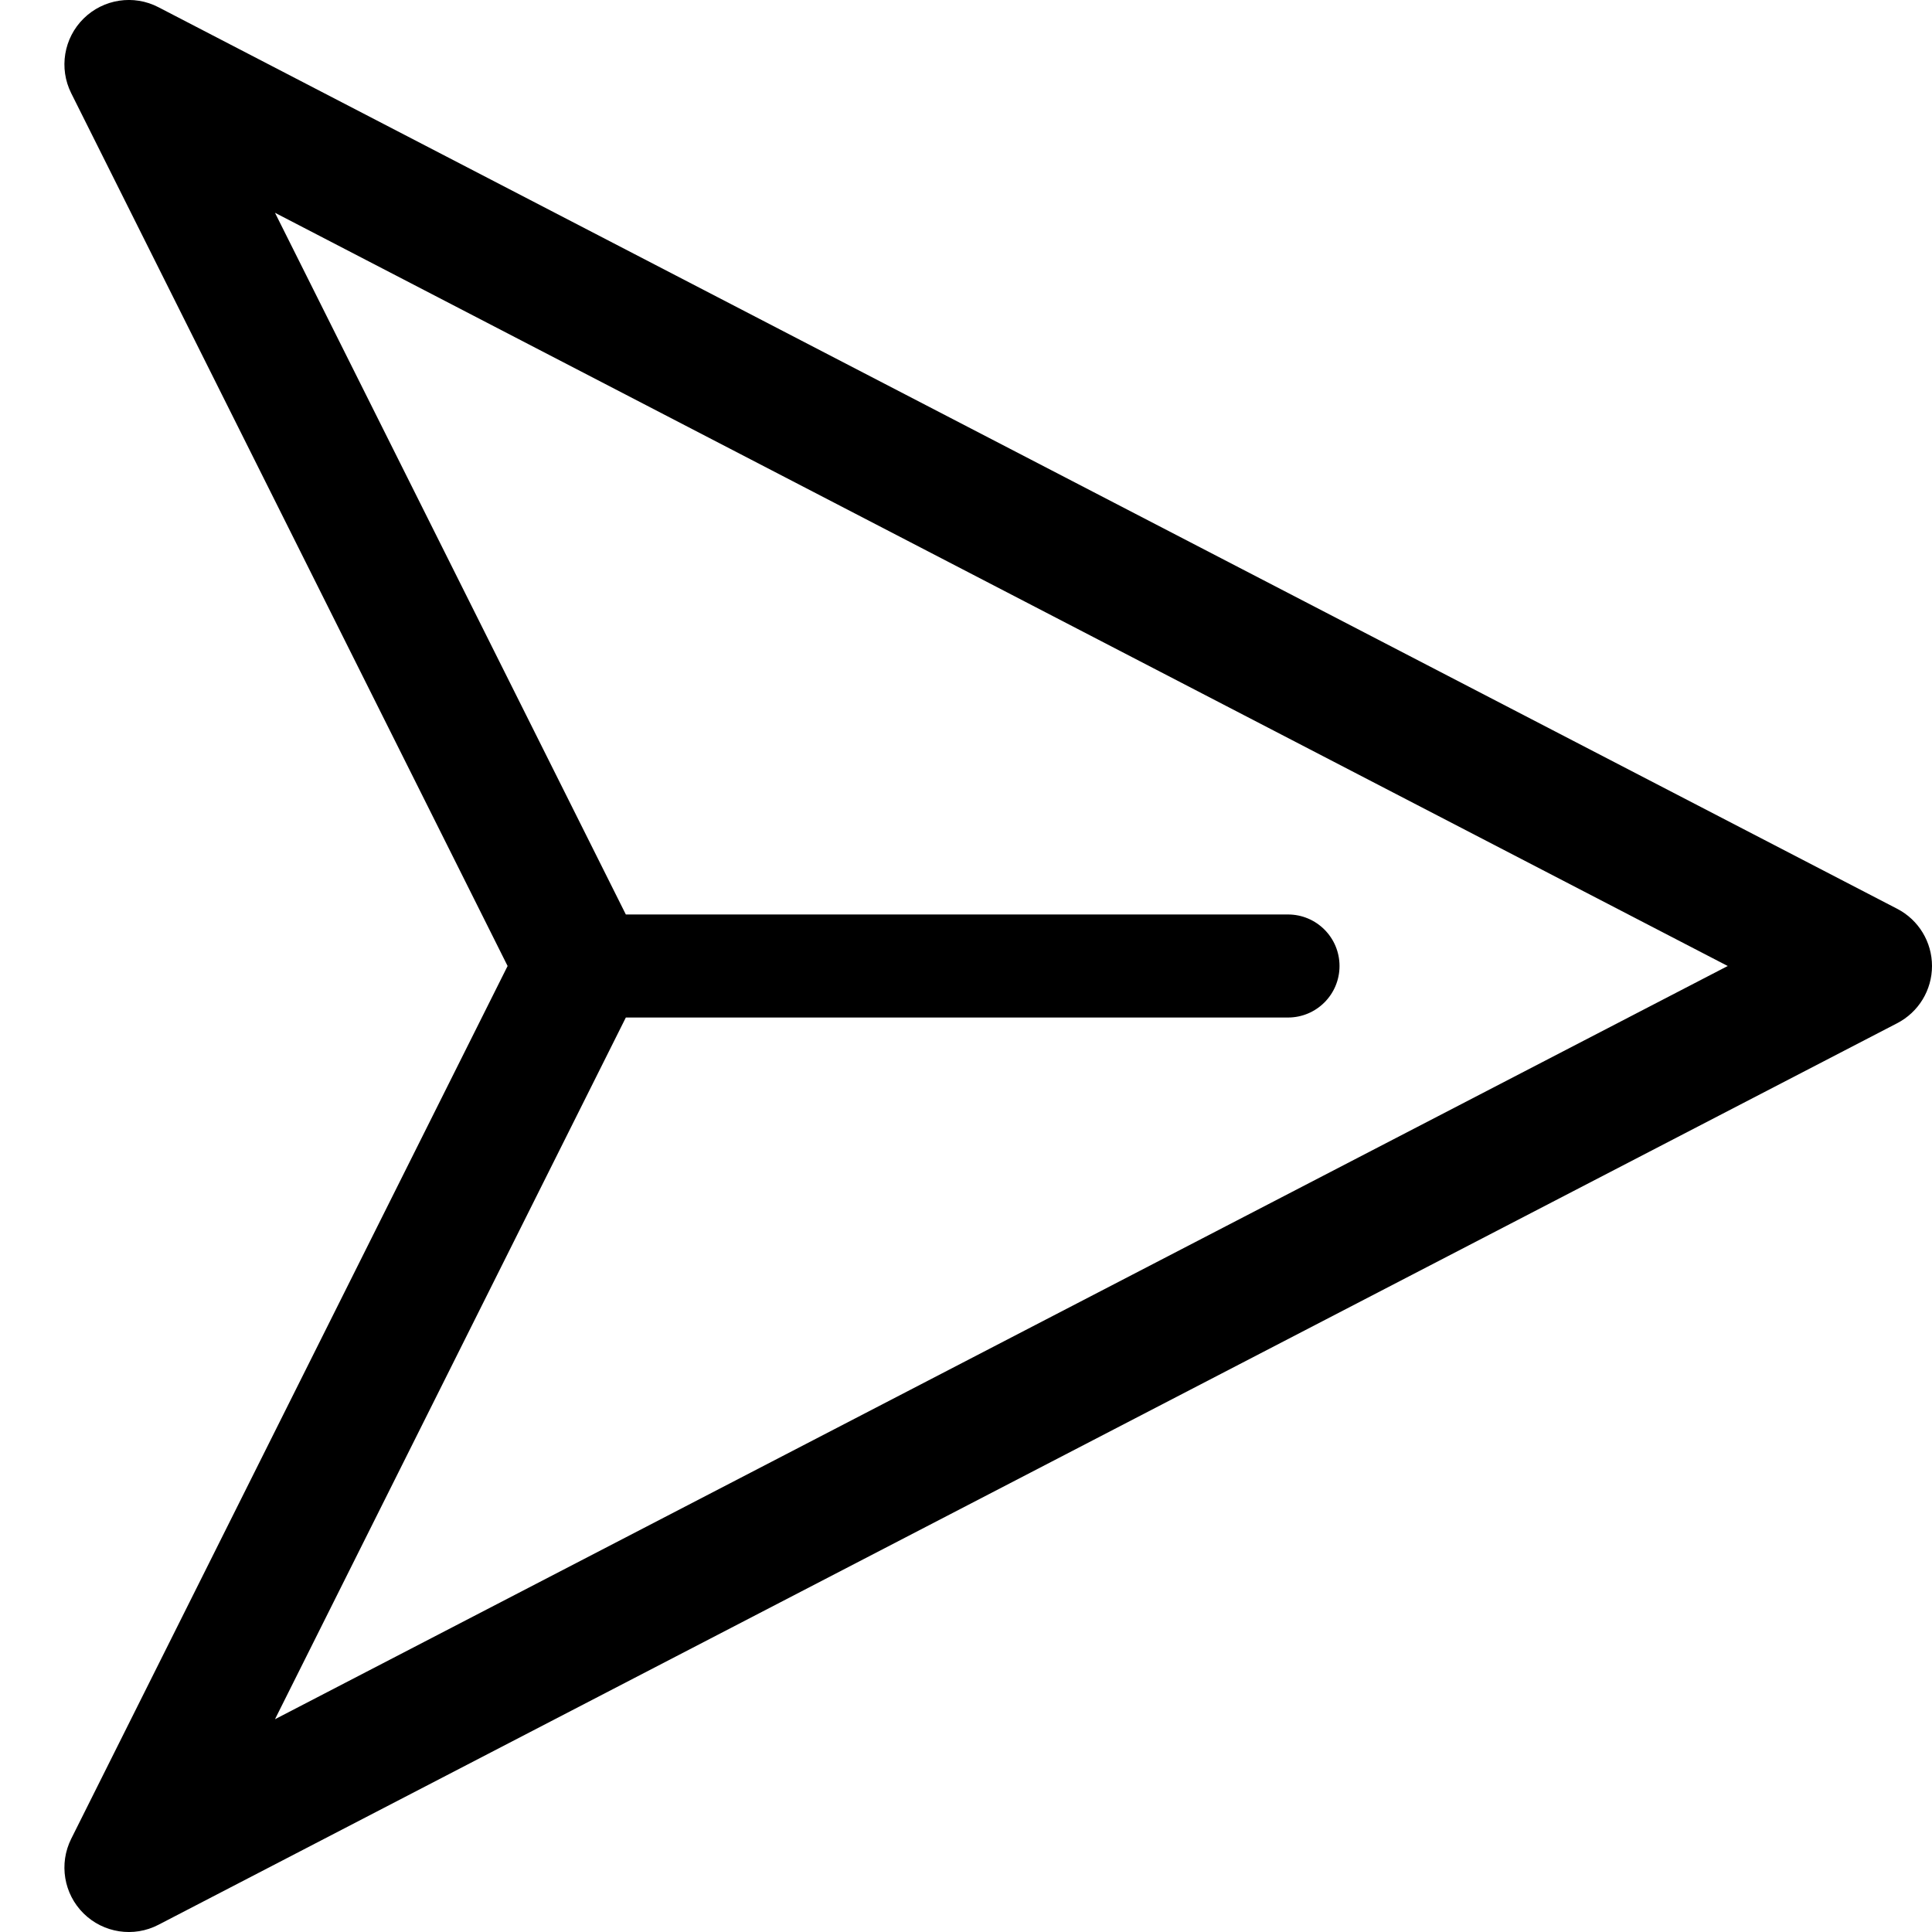
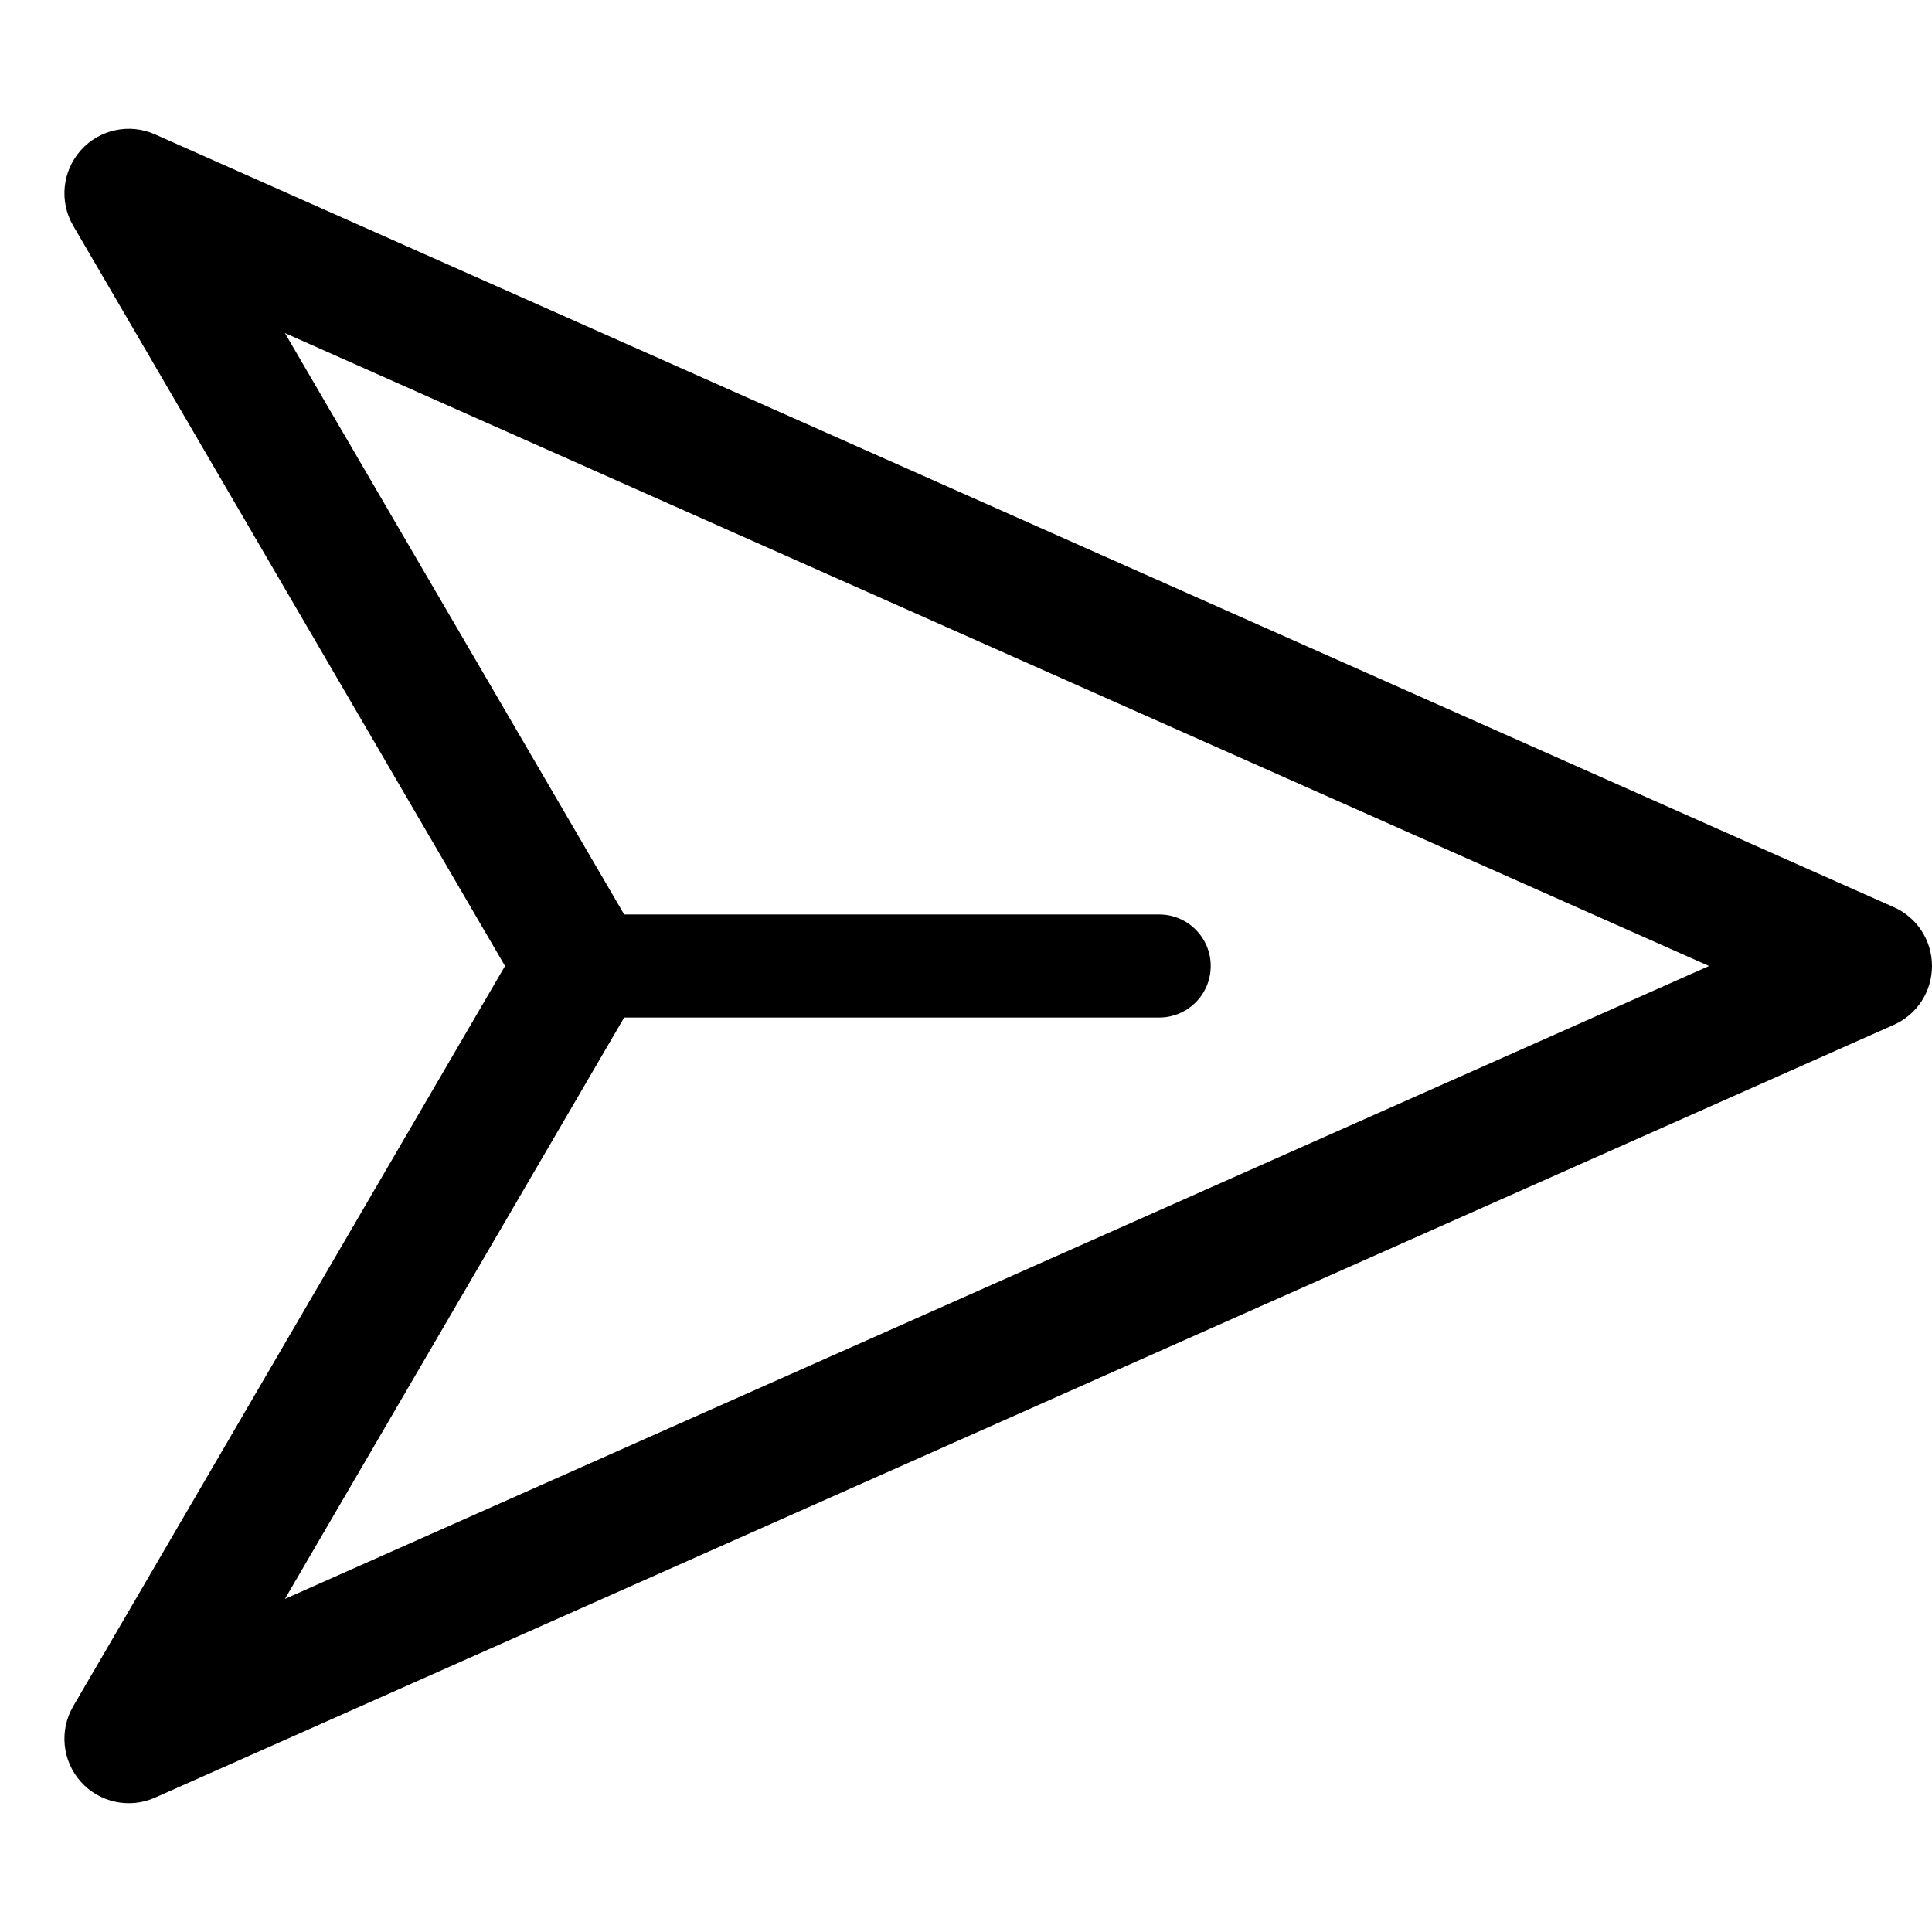
<svg xmlns="http://www.w3.org/2000/svg" width="15" height="15" fill="none" viewBox="0 0 15 15">
-   <path fill-rule="evenodd" clip-rule="evenodd" d="M1.23 0.056C1.038 -0.044 0.803 -0.008 0.649 0.144C0.495 0.296 0.456 0.53 0.553 0.724L3.941 7.5L0.553 14.276C0.456 14.47 0.495 14.704 0.649 14.856C0.803 15.008 1.038 15.044 1.23 14.944L14.73 7.944C14.896 7.858 15 7.687 15 7.5C15 7.313 14.896 7.142 14.73 7.056L1.23 0.056ZM4.859 7.1L2.135 1.652L13.414 7.5L2.135 13.348L4.859 7.9H10C10.221 7.9 10.4 7.721 10.4 7.5C10.4 7.279 10.221 7.1 10 7.1H4.859Z" fill="currentColor" />
+   <path fill-rule="evenodd" clip-rule="evenodd" d="M1.203 1.043C1.005 0.955 0.772 1.005 0.628 1.166C0.483 1.328 0.459 1.565 0.568 1.752L3.921 7.5L0.568 13.248C0.459 13.435 0.483 13.672 0.628 13.834C0.772 13.995 1.005 14.045 1.203 13.957L14.703 7.957C14.884 7.877 15 7.698 15 7.5C15 7.302 14.884 7.123 14.703 7.043L1.203 1.043ZM4.846 7.1L2.212 2.586L13.269 7.5L2.212 12.414L4.846 7.9H9C9.221 7.9 9.4 7.721 9.4 7.5C9.4 7.279 9.221 7.1 9 7.1H4.846Z" fill="currentColor" />
</svg>
